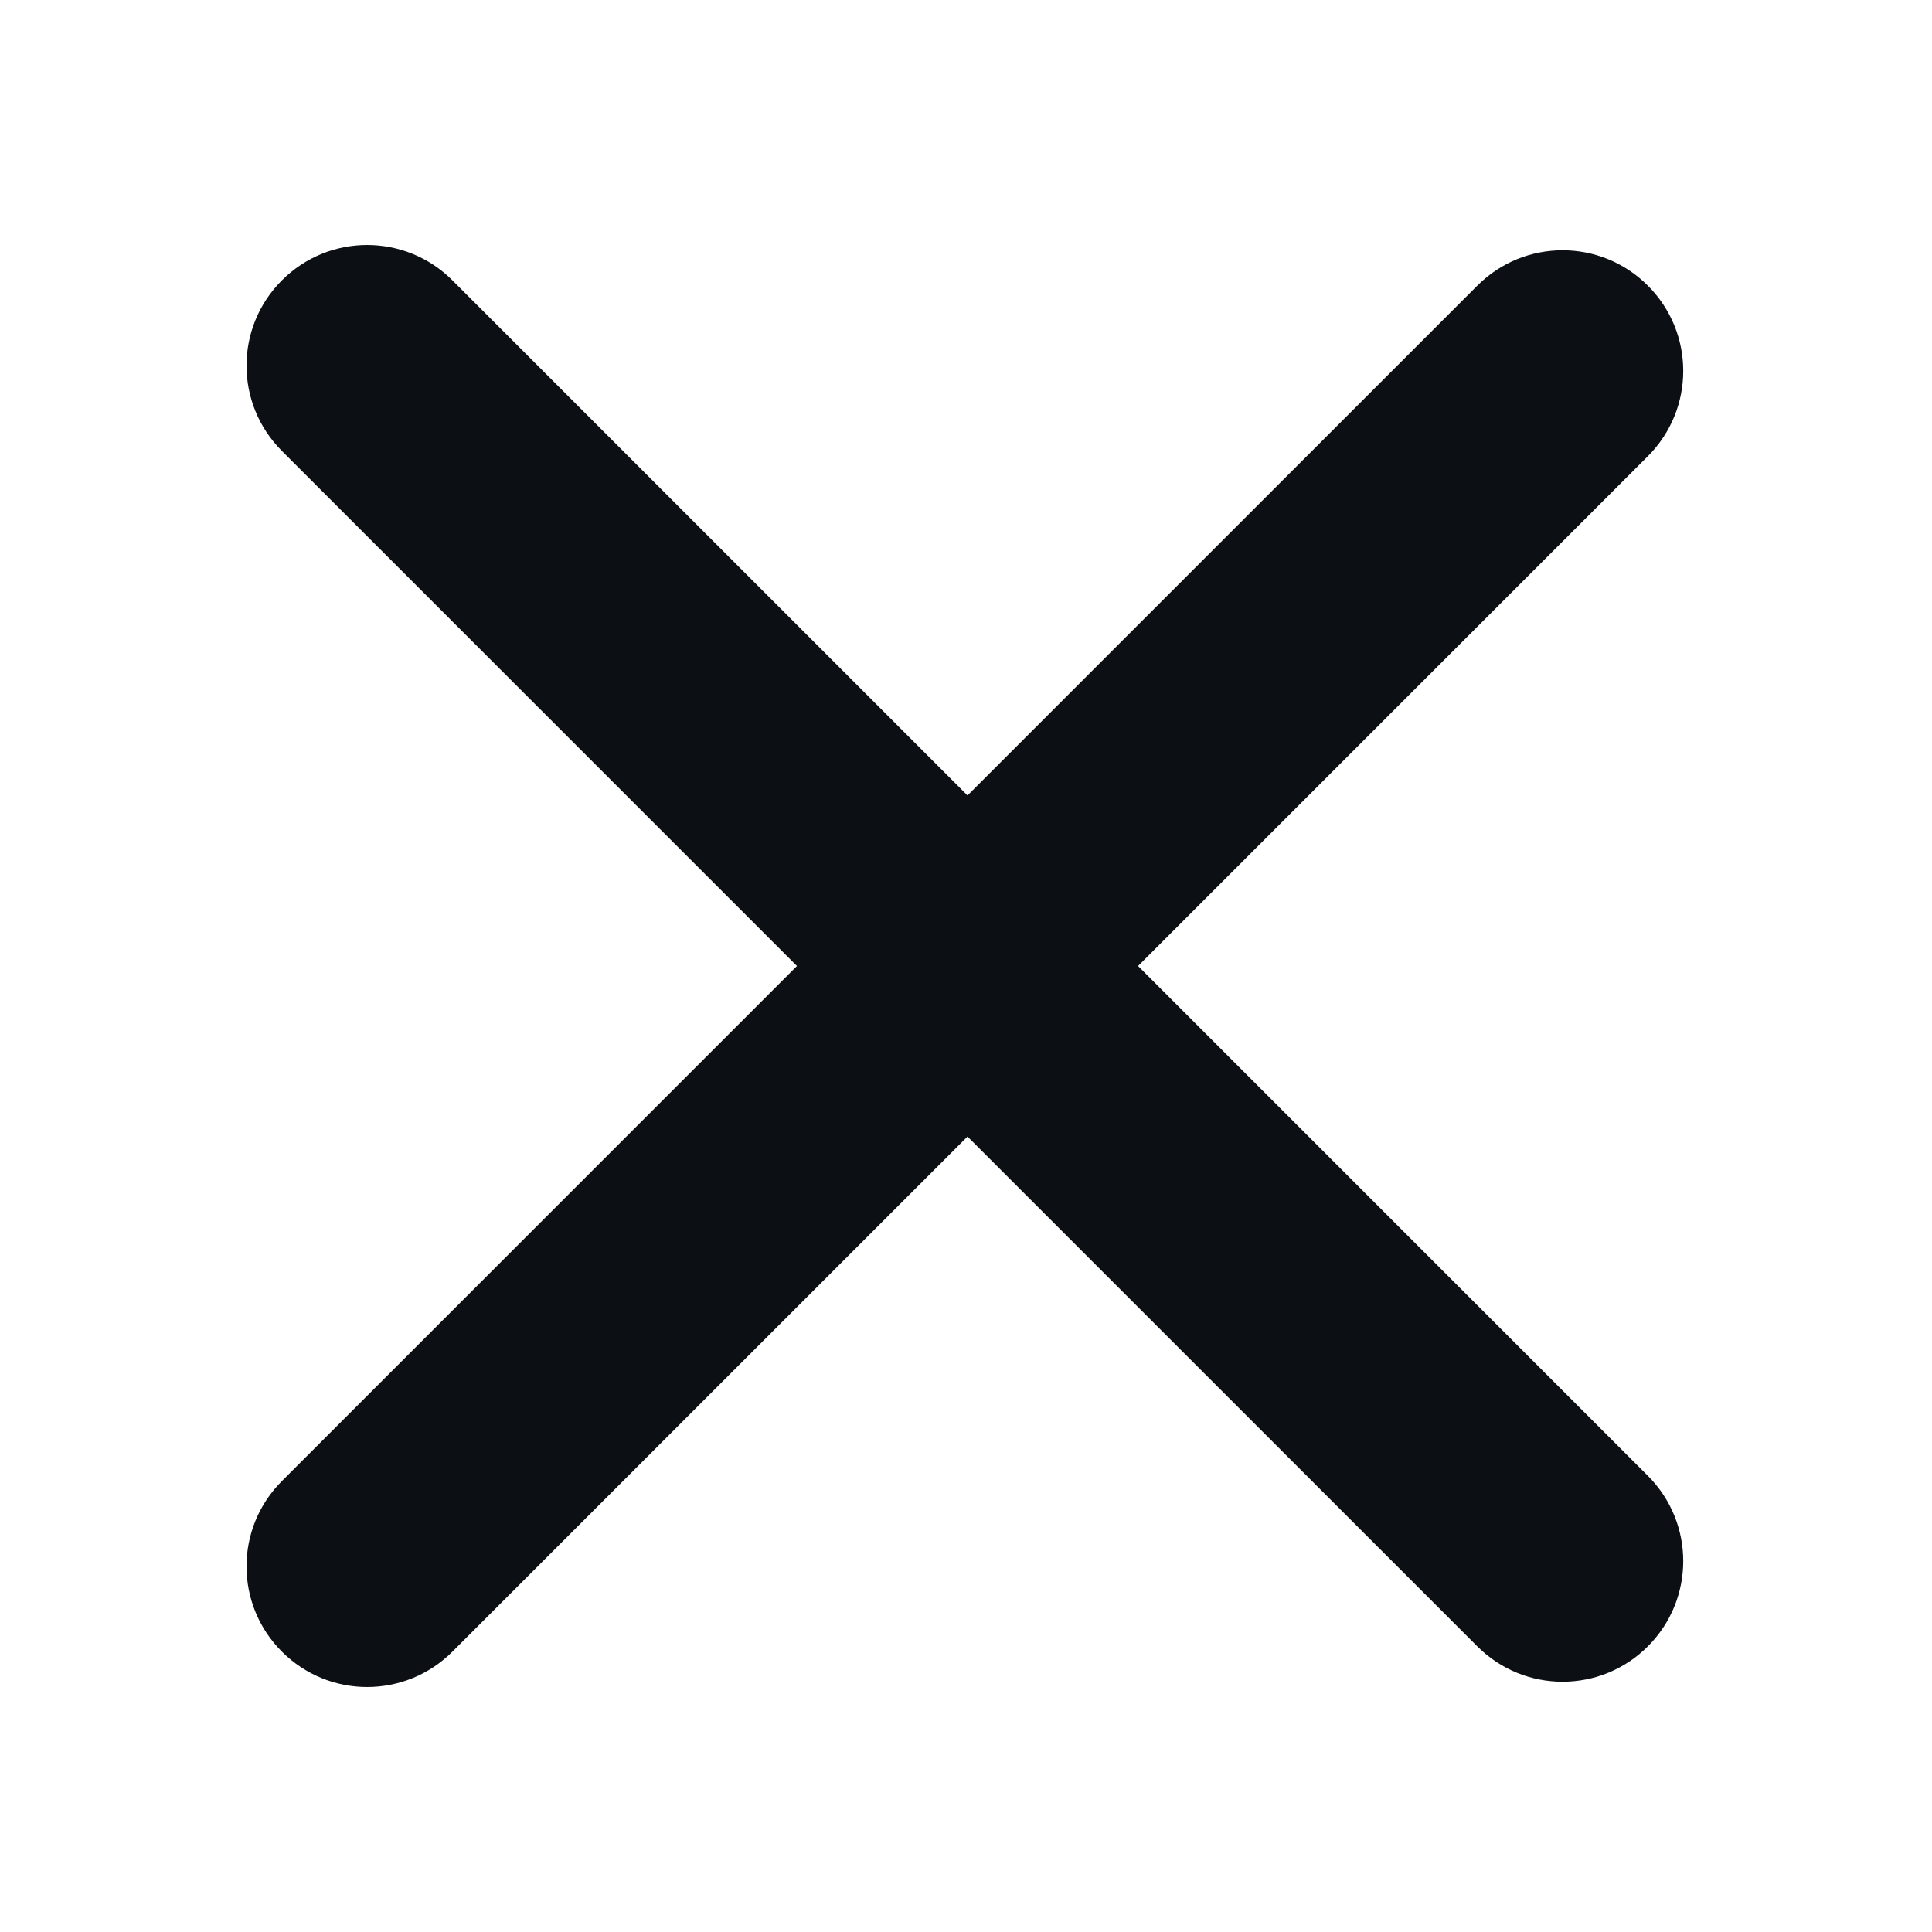
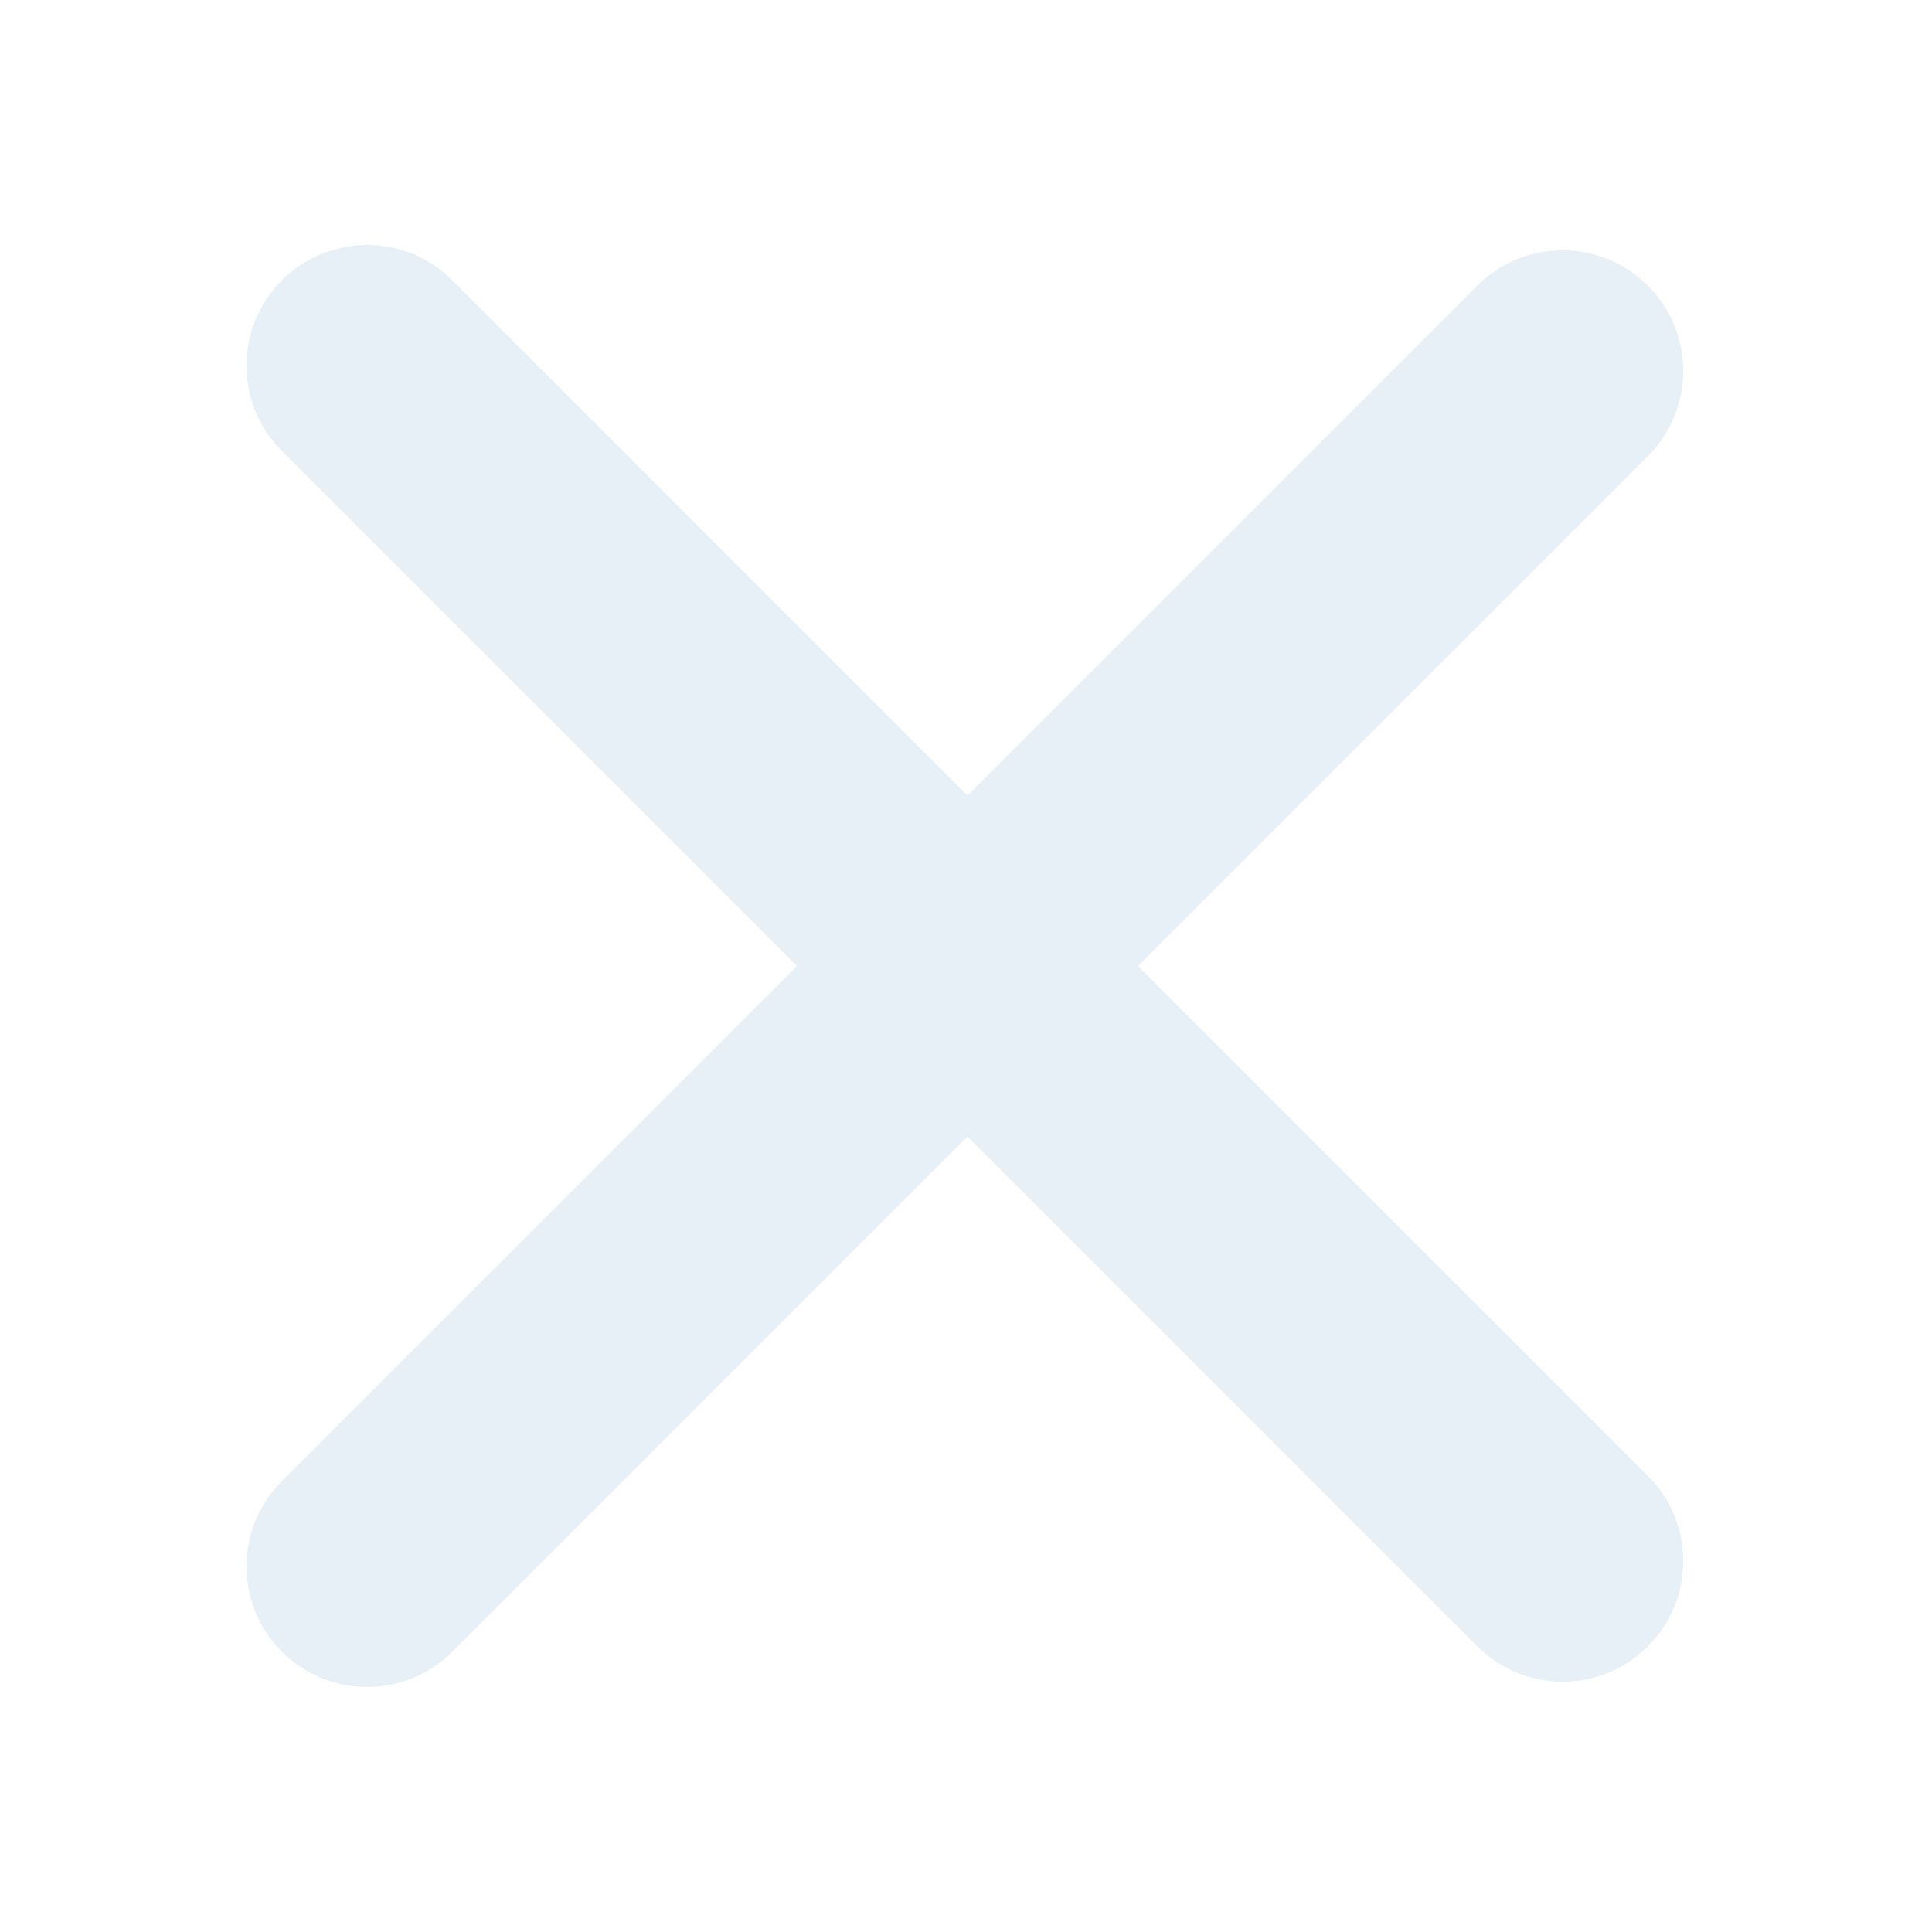
<svg xmlns="http://www.w3.org/2000/svg" version="1.2" viewBox="0 0 512 512" width="512" height="512">
  <style>
- 		.s0 { fill: #0c1014 } 
+ 		.s0 { fill: #e7eff7 } 
	</style>
  <path id="cross" class="s0" d="m436.7 75.7c12.5 12.5 12.5 32.7 0 45.2l-316.8 316.8c-12.5 12.5-32.7 12.5-45.2 0-12.5-12.5-12.5-32.7 0-45.2l316.8-316.8c12.5-12.5 32.7-12.5 45.2 0zm0 360.6c-12.5 12.5-32.7 12.5-45.2 0l-316.8-316.8c-12.5-12.5-12.5-32.7 0-45.2 12.5-12.5 32.7-12.5 45.2 0l316.8 316.8c12.5 12.5 12.5 32.7 0 45.2z" />
</svg>
